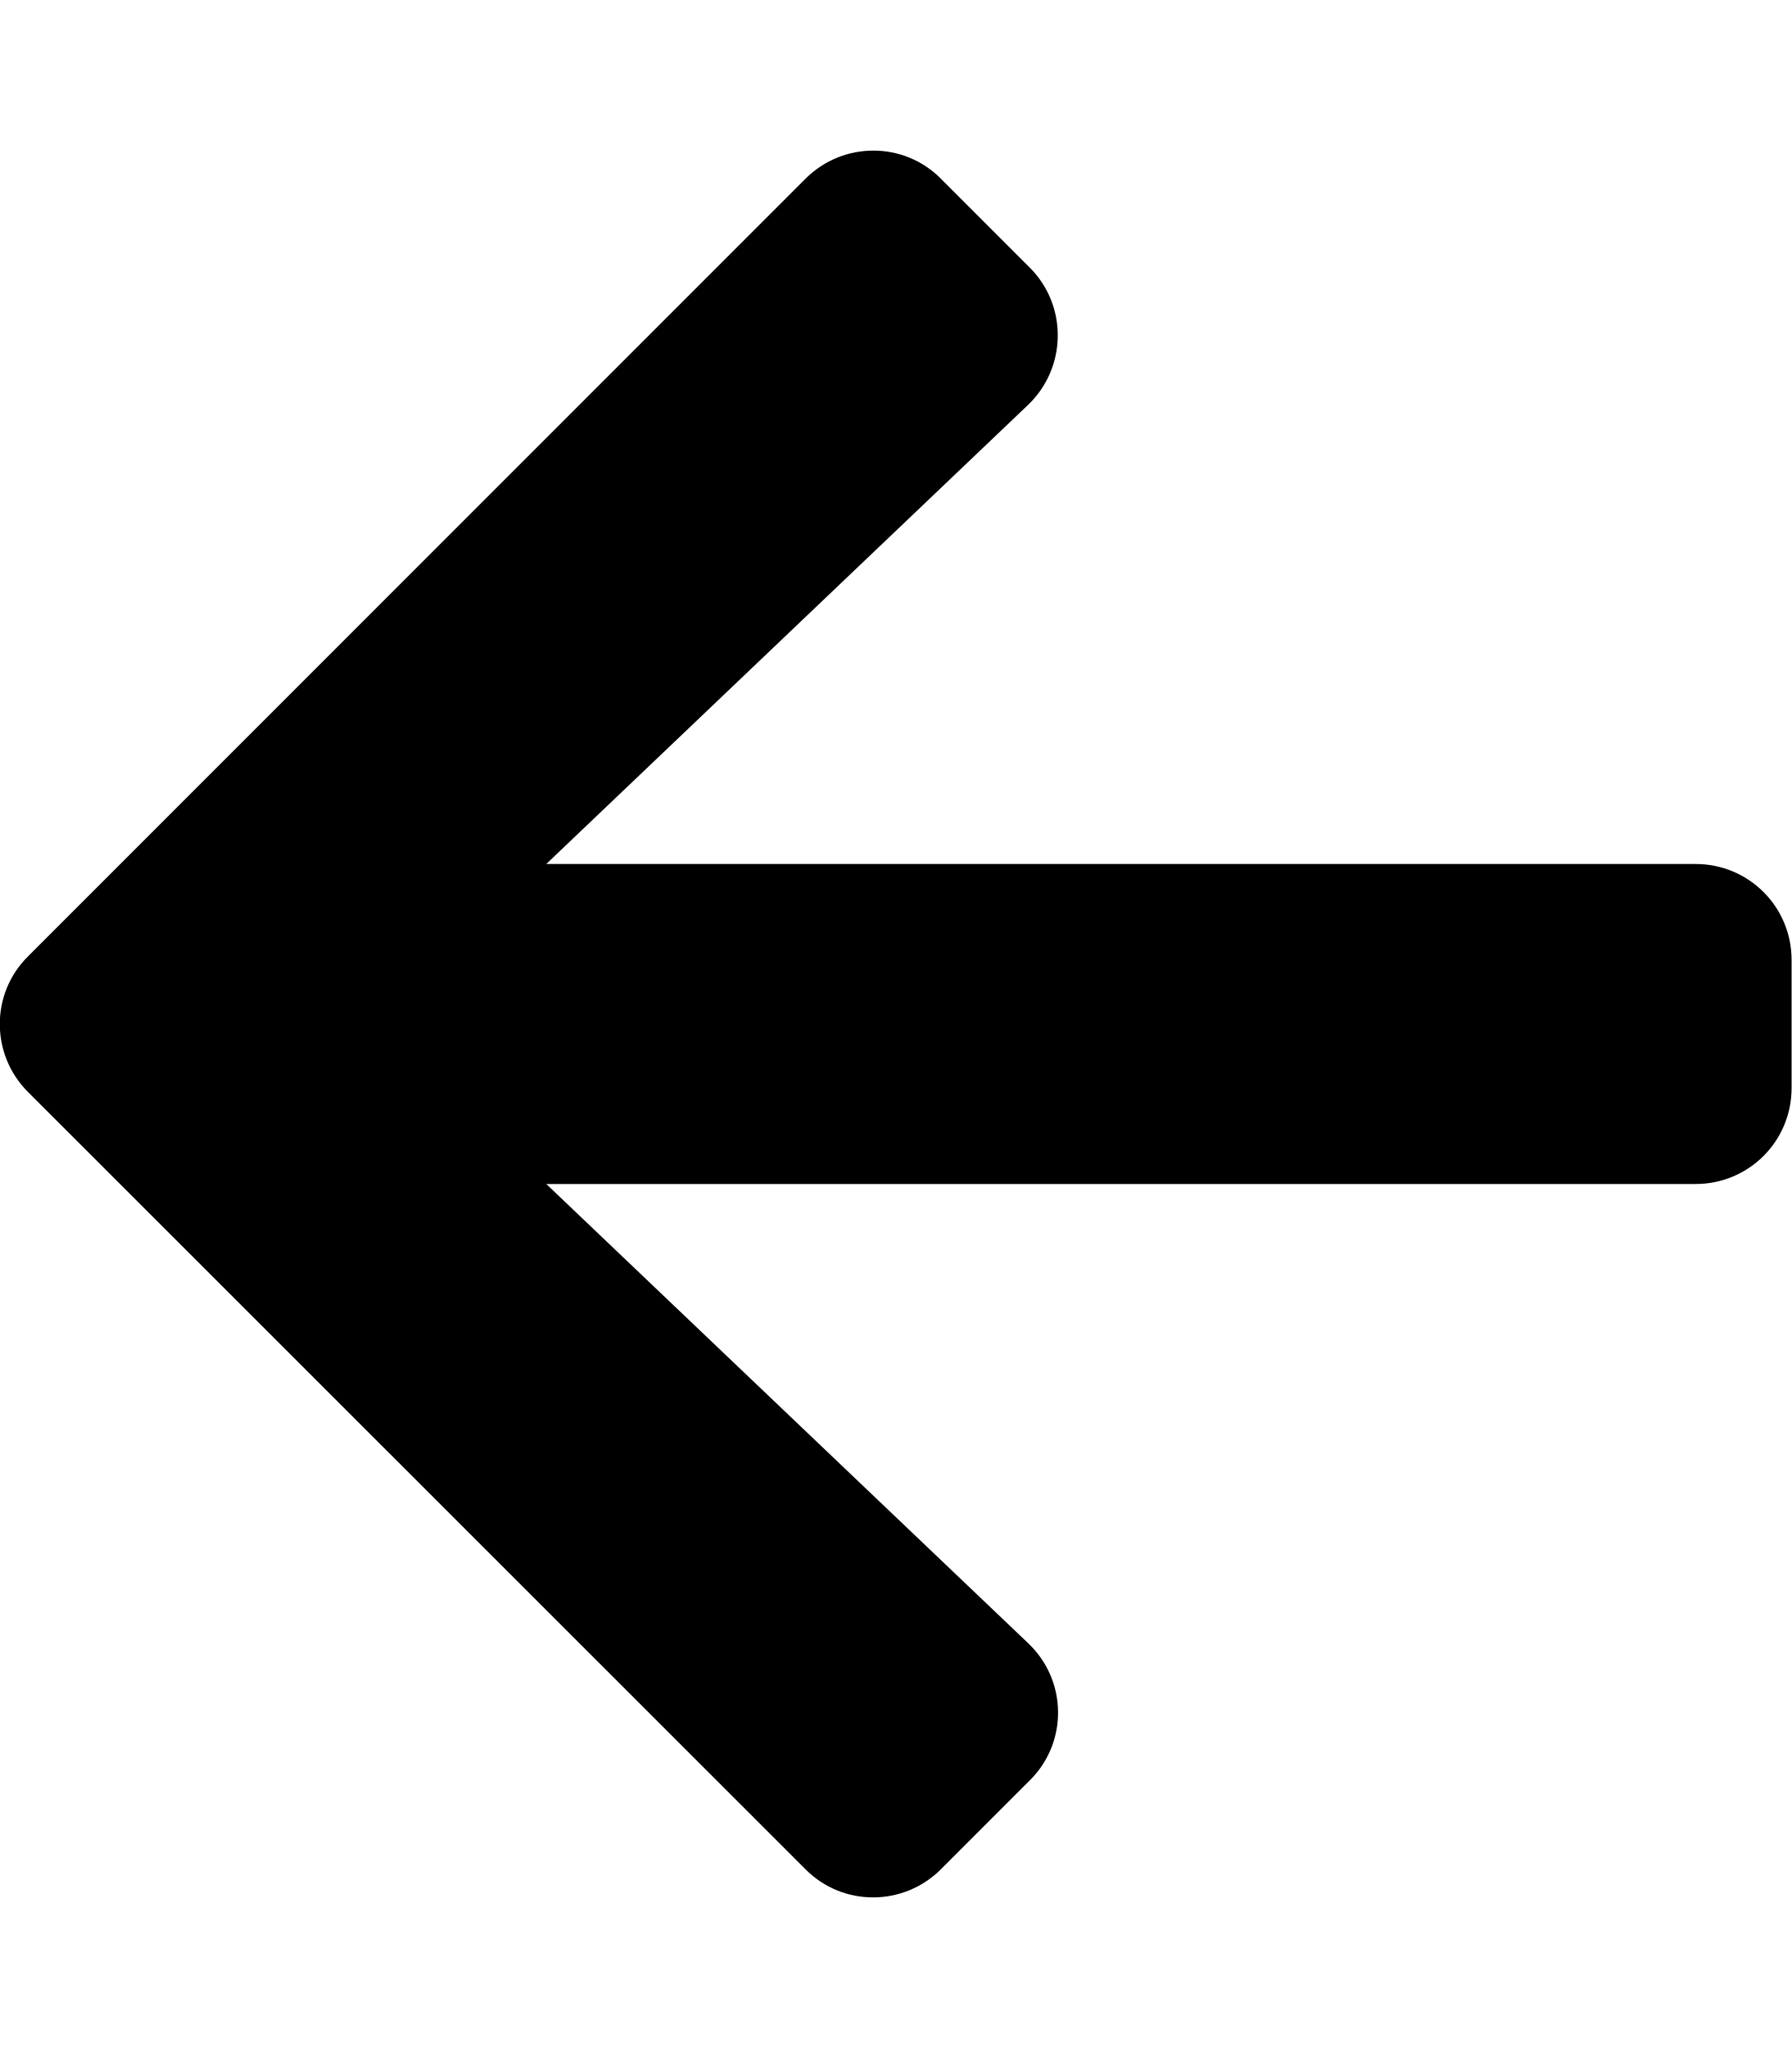
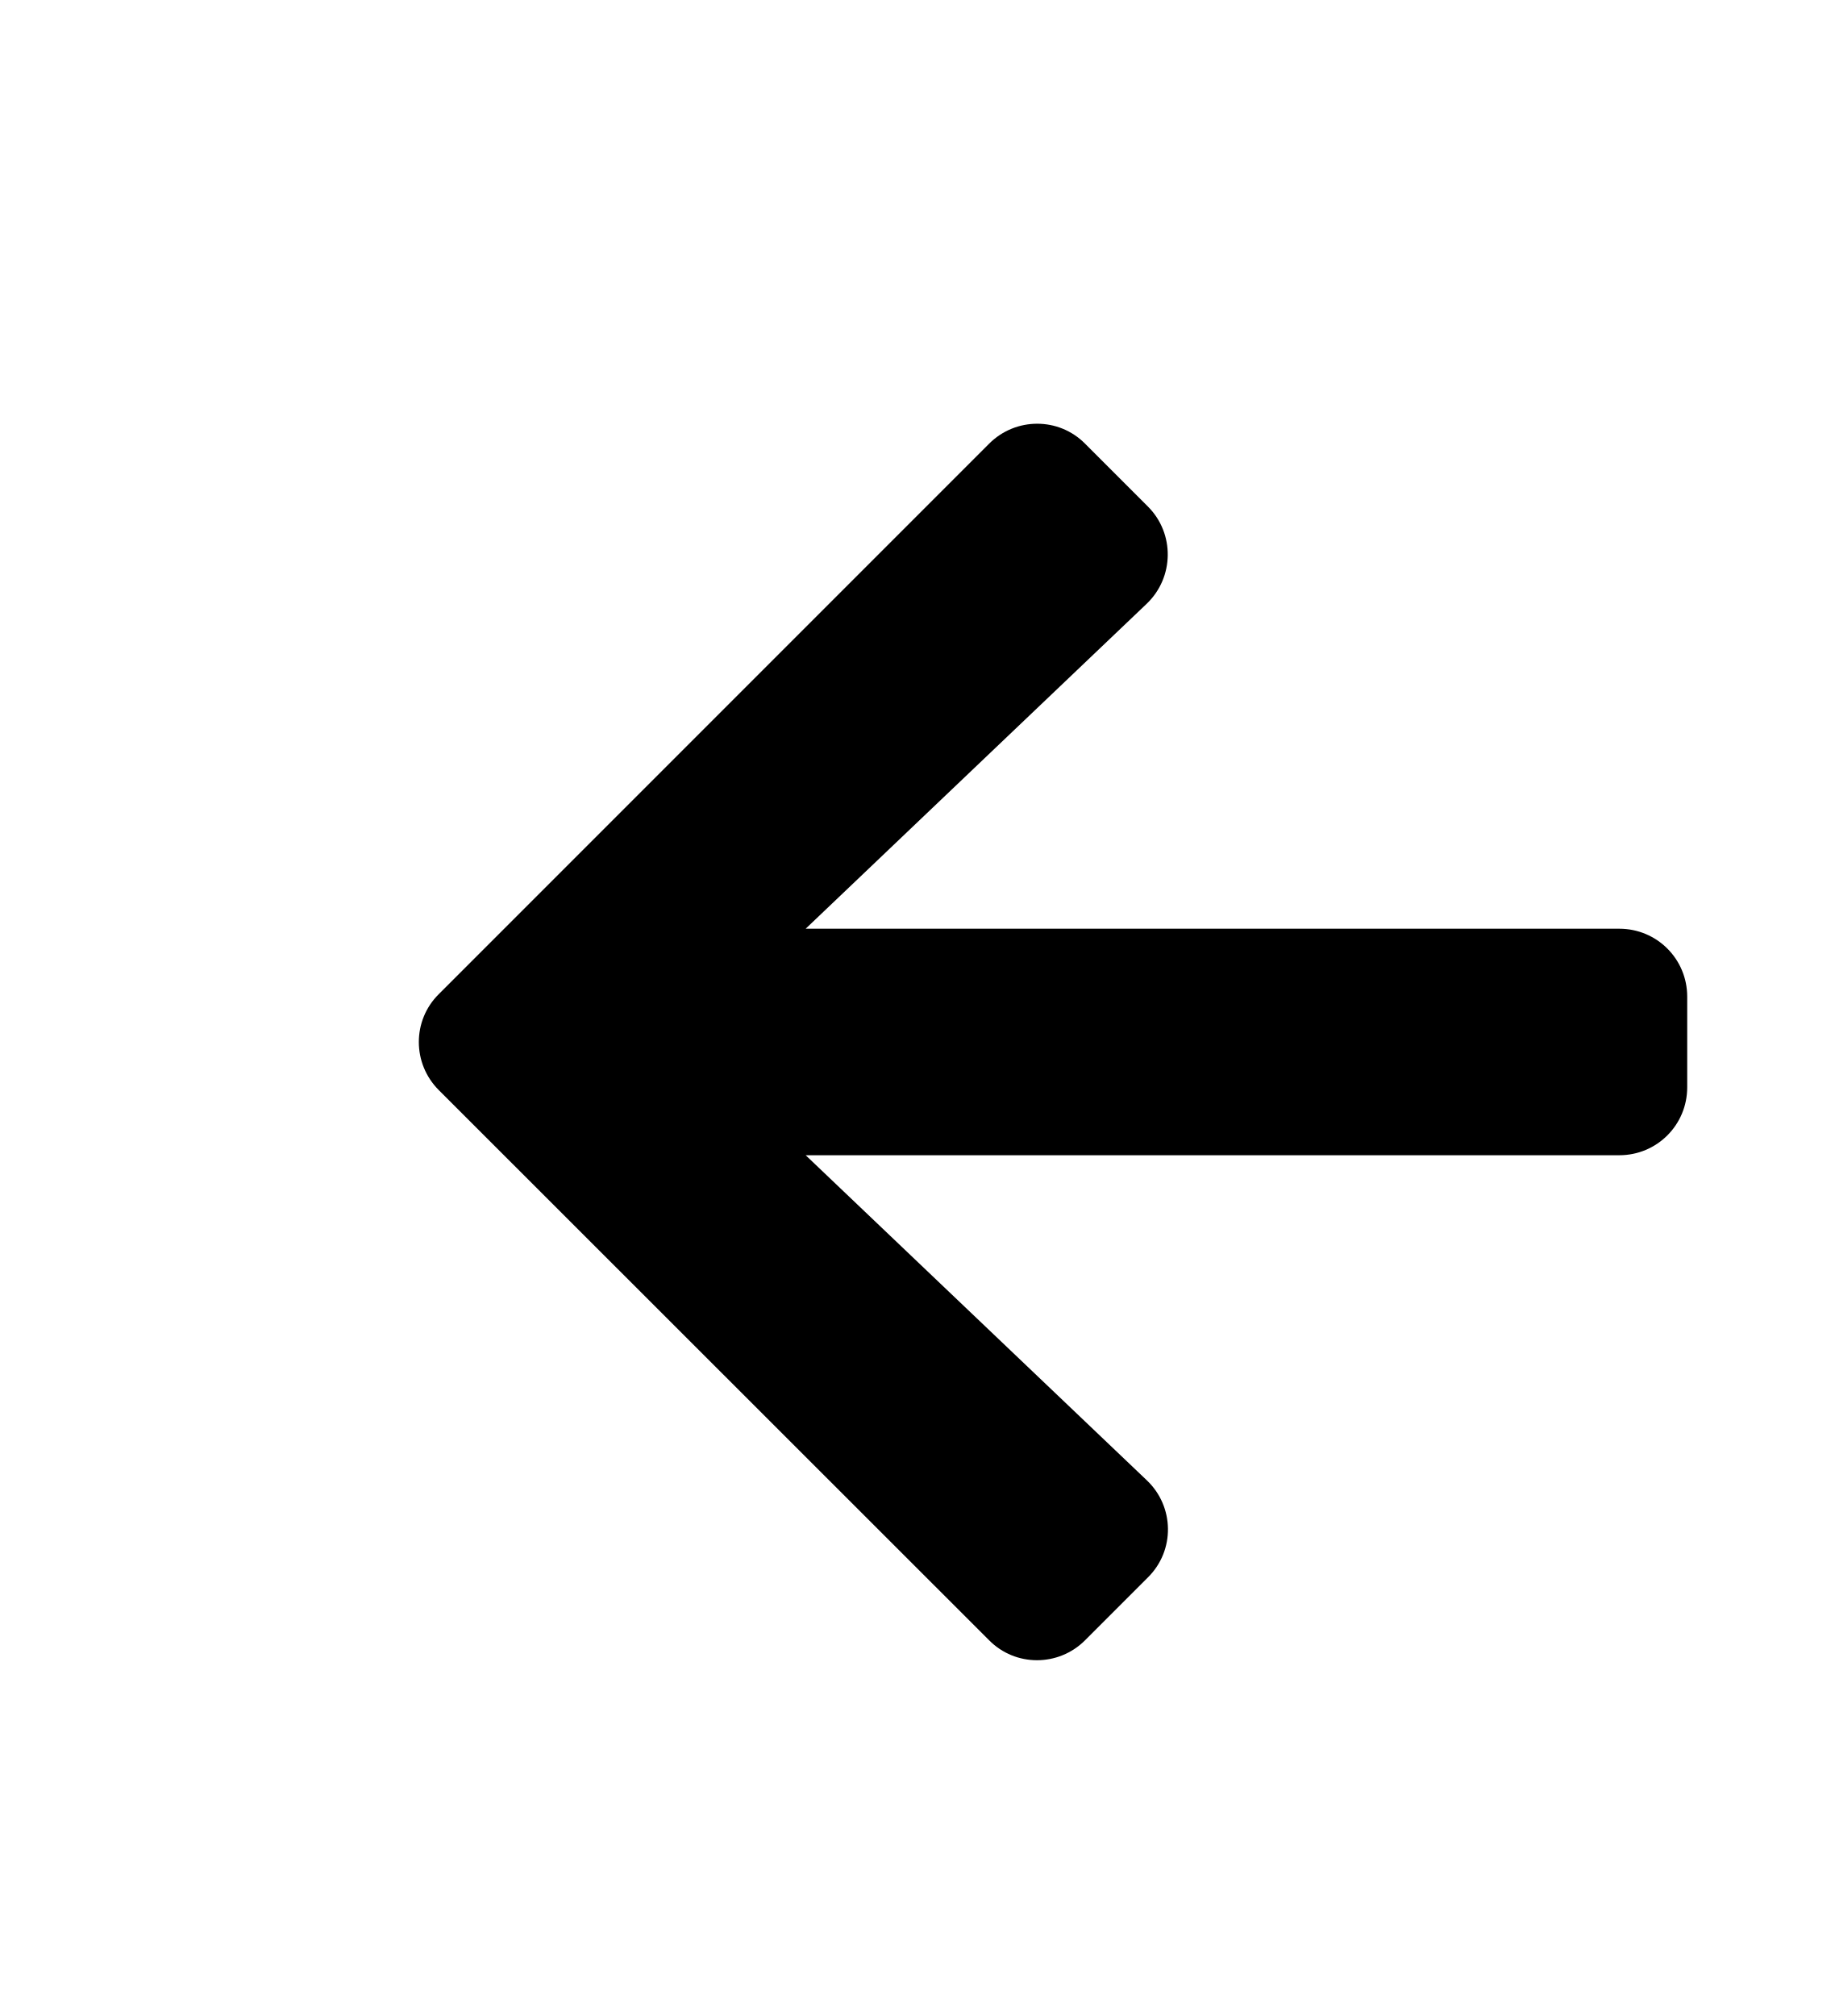
- <svg viewBox="0 0 448 512">
+ <svg viewBox="-148 -112 648 712">
  <path fill="currentColor" d="M257.5 445.1l-22.2 22.2c-9.4 9.4-24.6 9.4-33.9 0L7 273c-9.4-9.4-9.4-24.6 0-33.9L201.4 44.7c9.4-9.4 24.6-9.4 33.9 0l22.2 22.2c9.5 9.5 9.3 25-.4 34.3L136.6 216H424c13.3 0 24 10.7 24 24v32c0 13.3-10.7 24-24 24H136.6l120.5 114.8c9.8 9.3 10 24.8.4 34.3z" class="" />
</svg>
